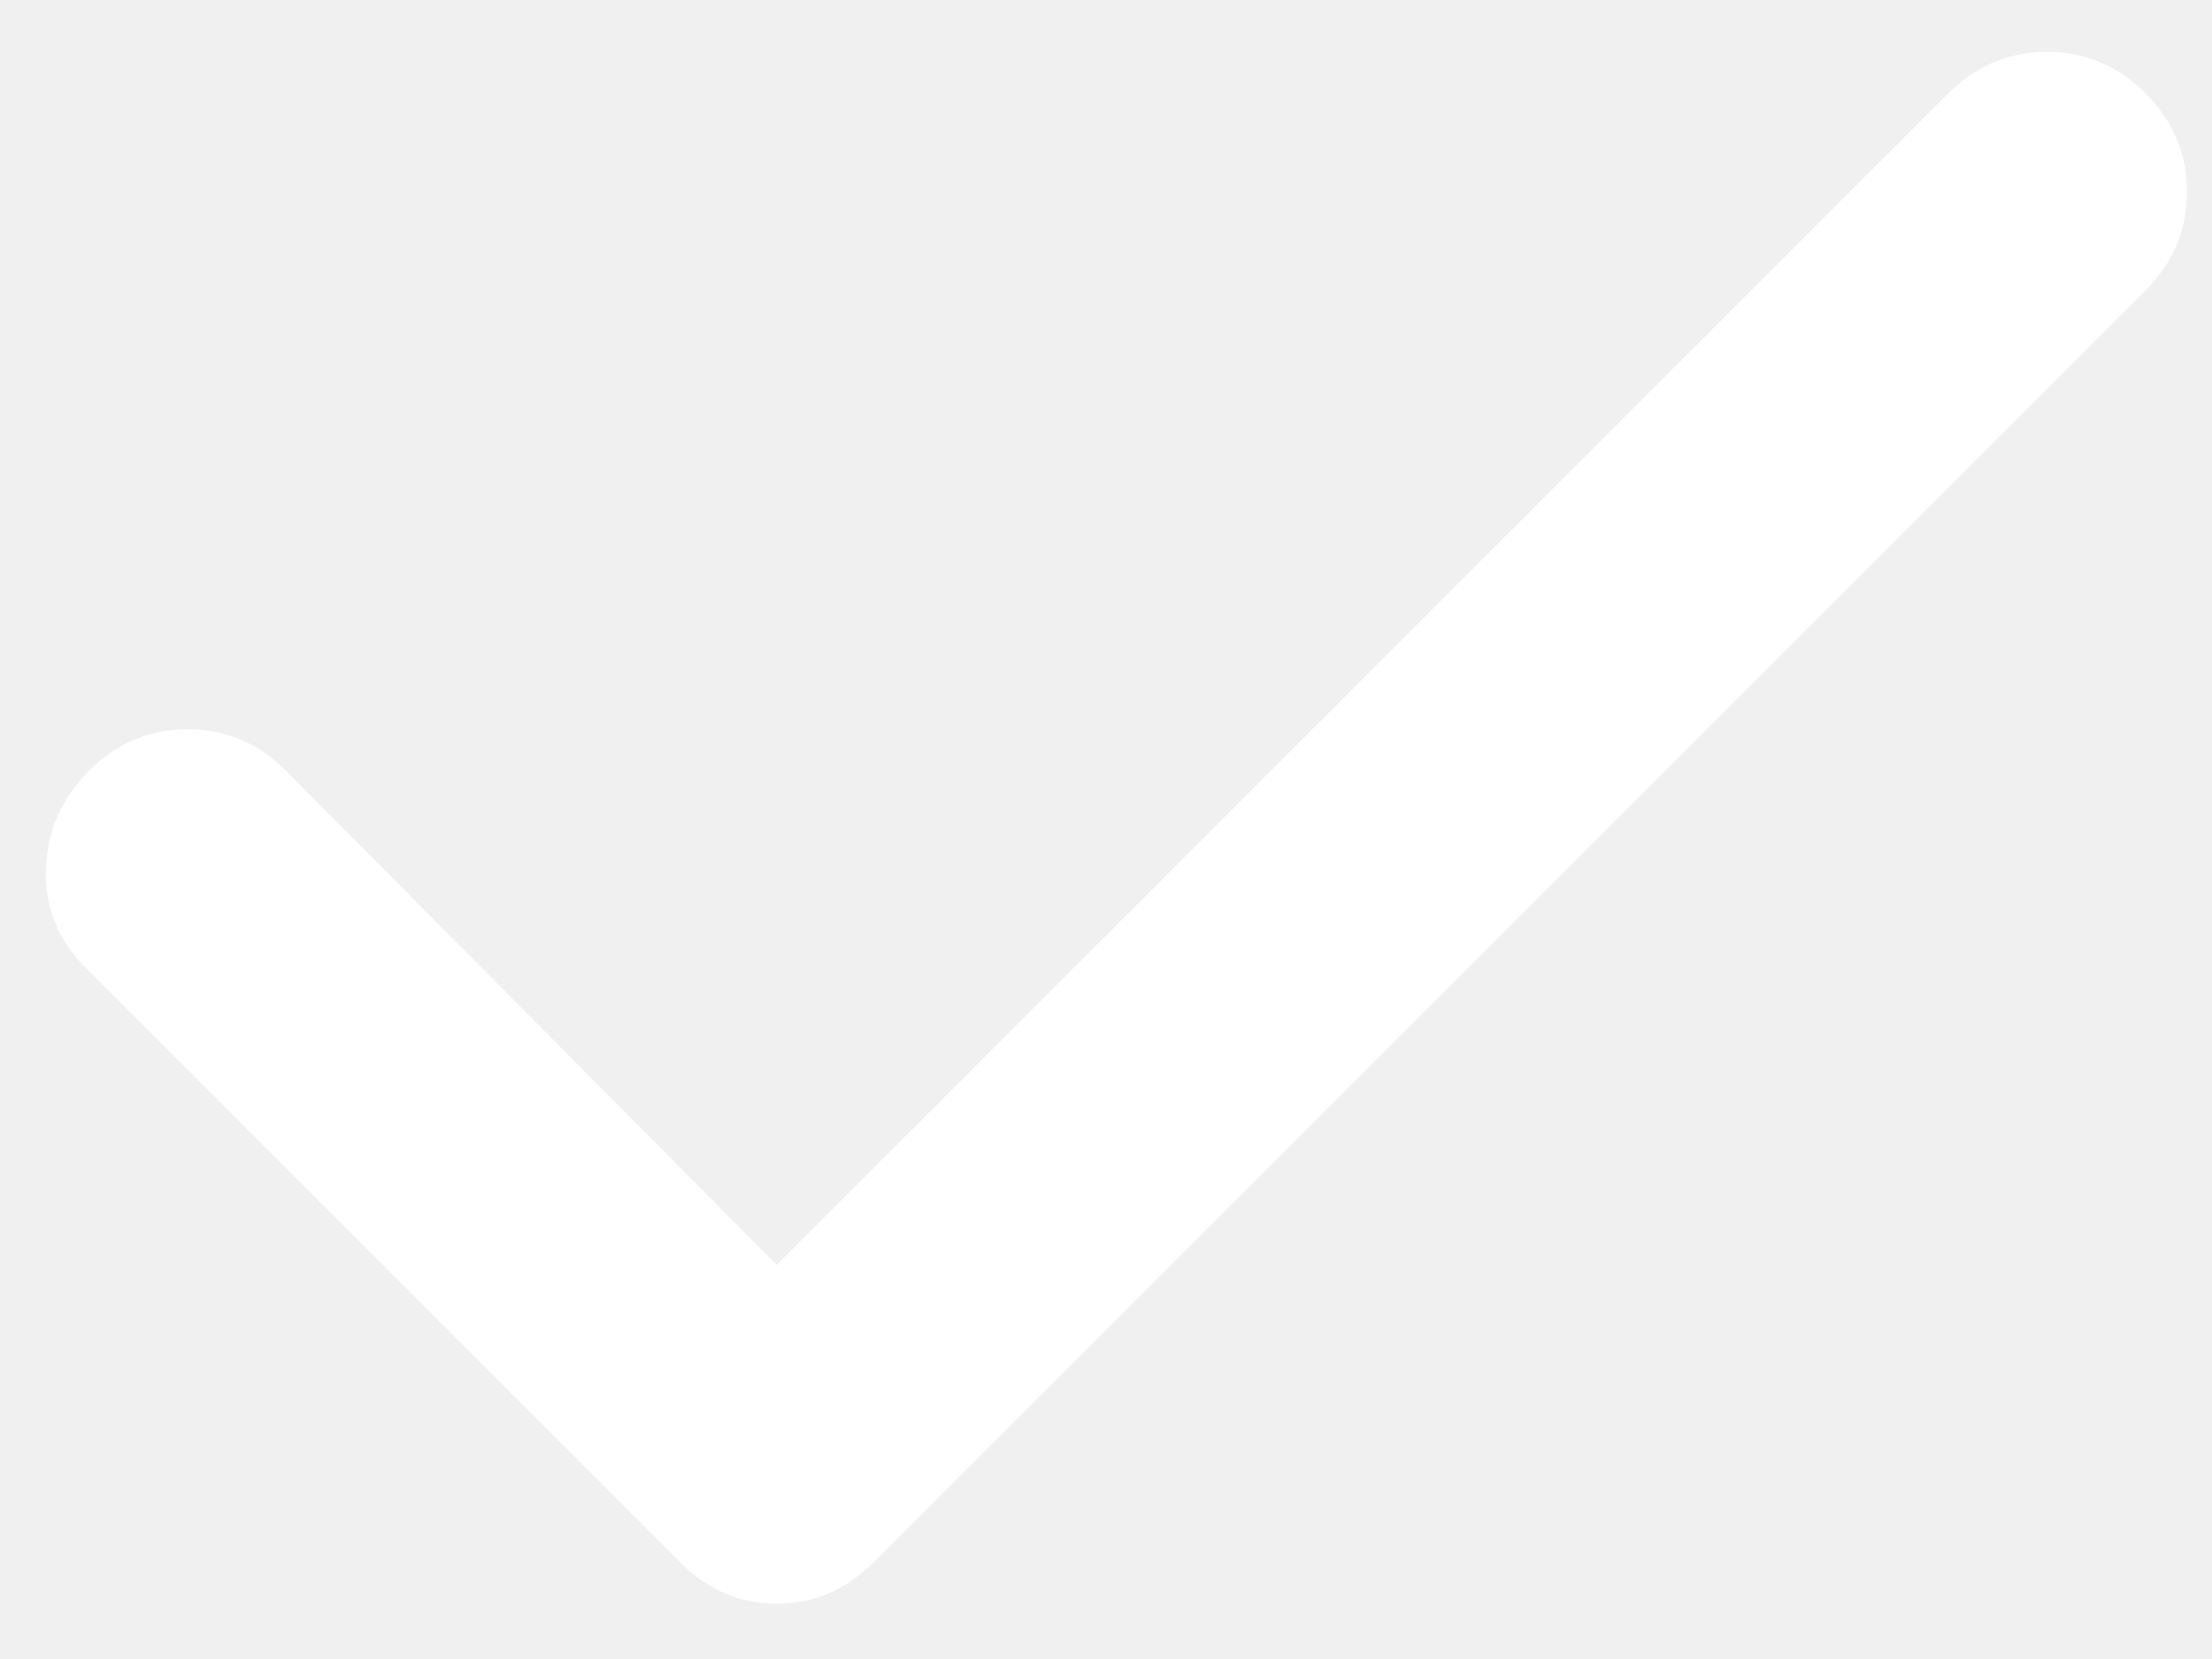
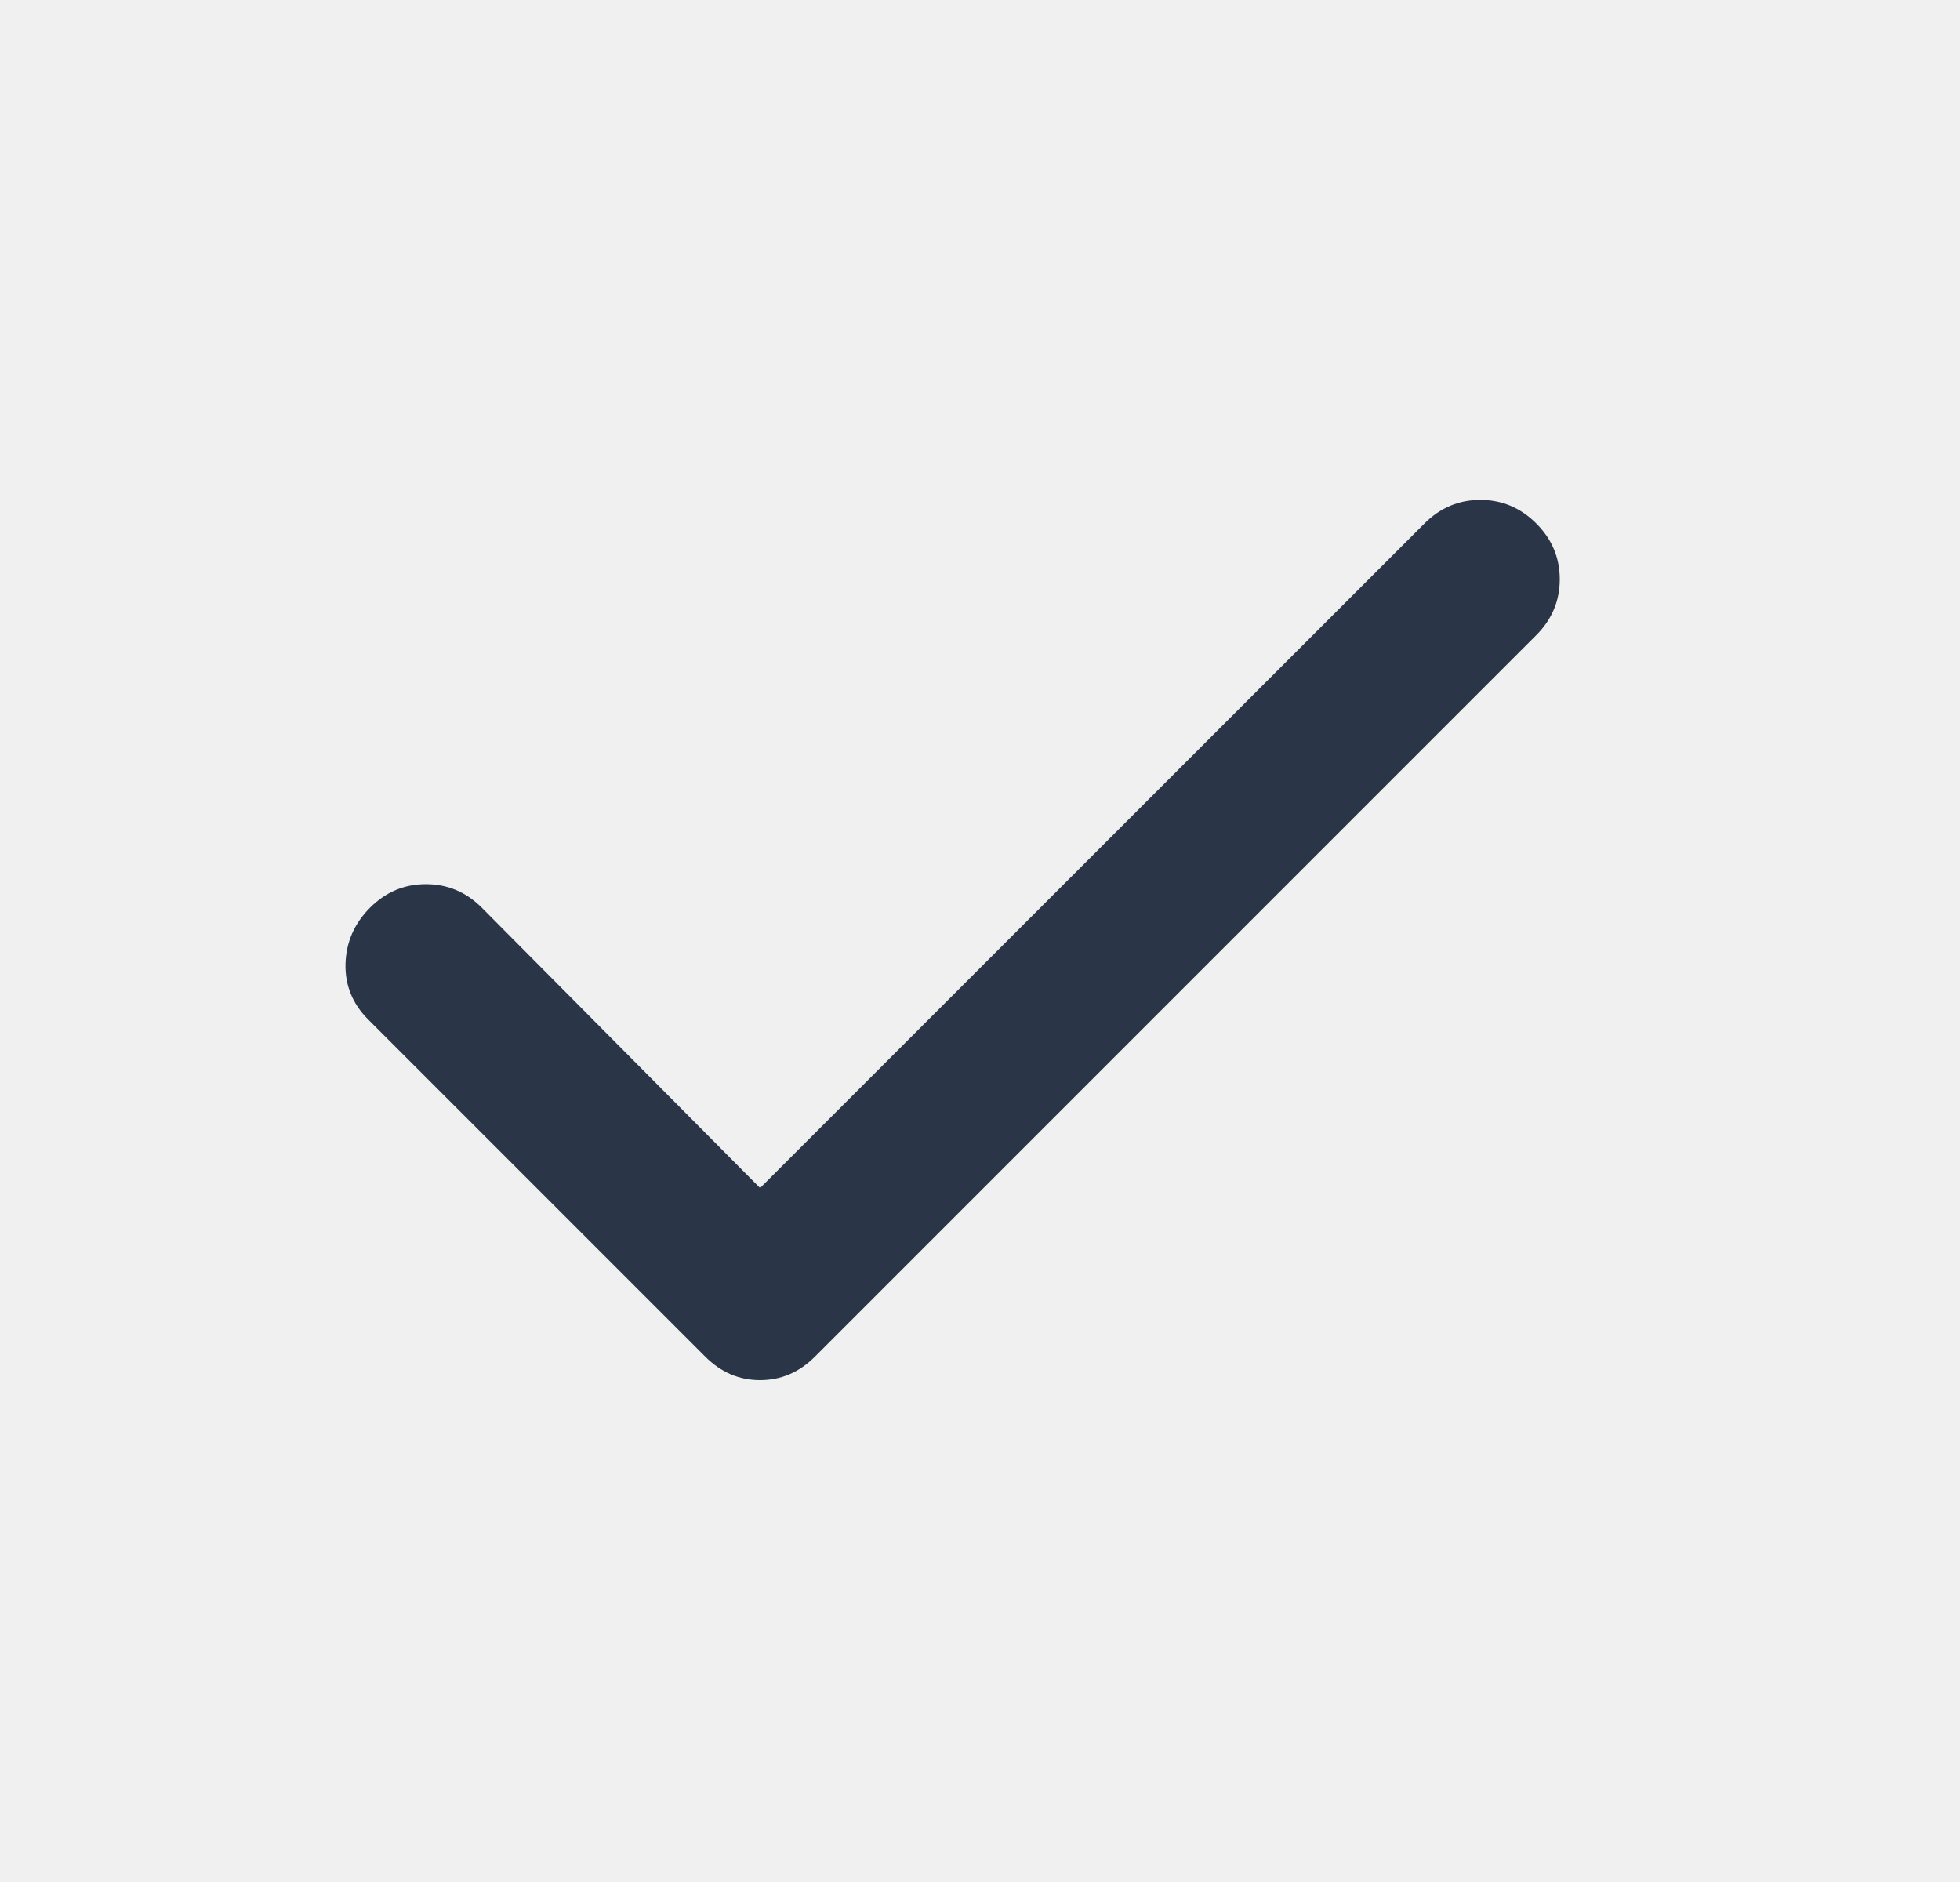
- <svg xmlns="http://www.w3.org/2000/svg" width="16" height="12" viewBox="0 0 16 12" fill="none">
-   <path d="M5.619 9.15L14.094 0.675C14.294 0.475 14.532 0.375 14.807 0.375C15.082 0.375 15.319 0.475 15.519 0.675C15.719 0.875 15.819 1.113 15.819 1.387C15.819 1.663 15.719 1.9 15.519 2.1L6.319 11.3C6.119 11.5 5.886 11.6 5.619 11.6C5.352 11.6 5.119 11.5 4.919 11.3L0.619 7C0.419 6.8 0.323 6.562 0.332 6.287C0.34 6.013 0.444 5.775 0.644 5.575C0.844 5.375 1.082 5.275 1.357 5.275C1.632 5.275 1.869 5.375 2.069 5.575L5.619 9.15Z" fill="white" />
+ <svg xmlns="http://www.w3.org/2000/svg" width="25" height="24" viewBox="0 0 25 24" fill="none">
+   <mask id="mask0_75592_9963" style="mask-type:alpha" maskUnits="userSpaceOnUse" x="0" y="0" width="25" height="24">
+     <rect x="0.145" width="24" height="24" fill="#D9D9D9" />
+   </mask>
+   <g mask="url(#mask0_75592_9963)">
+     <path d="M9.695 15.15L18.17 6.675C18.37 6.475 18.607 6.375 18.882 6.375C19.157 6.375 19.395 6.475 19.595 6.675C19.795 6.875 19.895 7.112 19.895 7.388C19.895 7.662 19.795 7.9 19.595 8.1L10.395 17.3C10.195 17.5 9.961 17.6 9.695 17.6C9.428 17.6 9.195 17.5 8.995 17.3L4.695 13C4.495 12.8 4.399 12.562 4.407 12.287C4.416 12.012 4.52 11.775 4.72 11.575C4.92 11.375 5.157 11.275 5.432 11.275C5.707 11.275 5.945 11.375 6.145 11.575L9.695 15.15Z" fill="#2A3647" />
+   </g>
</svg>
